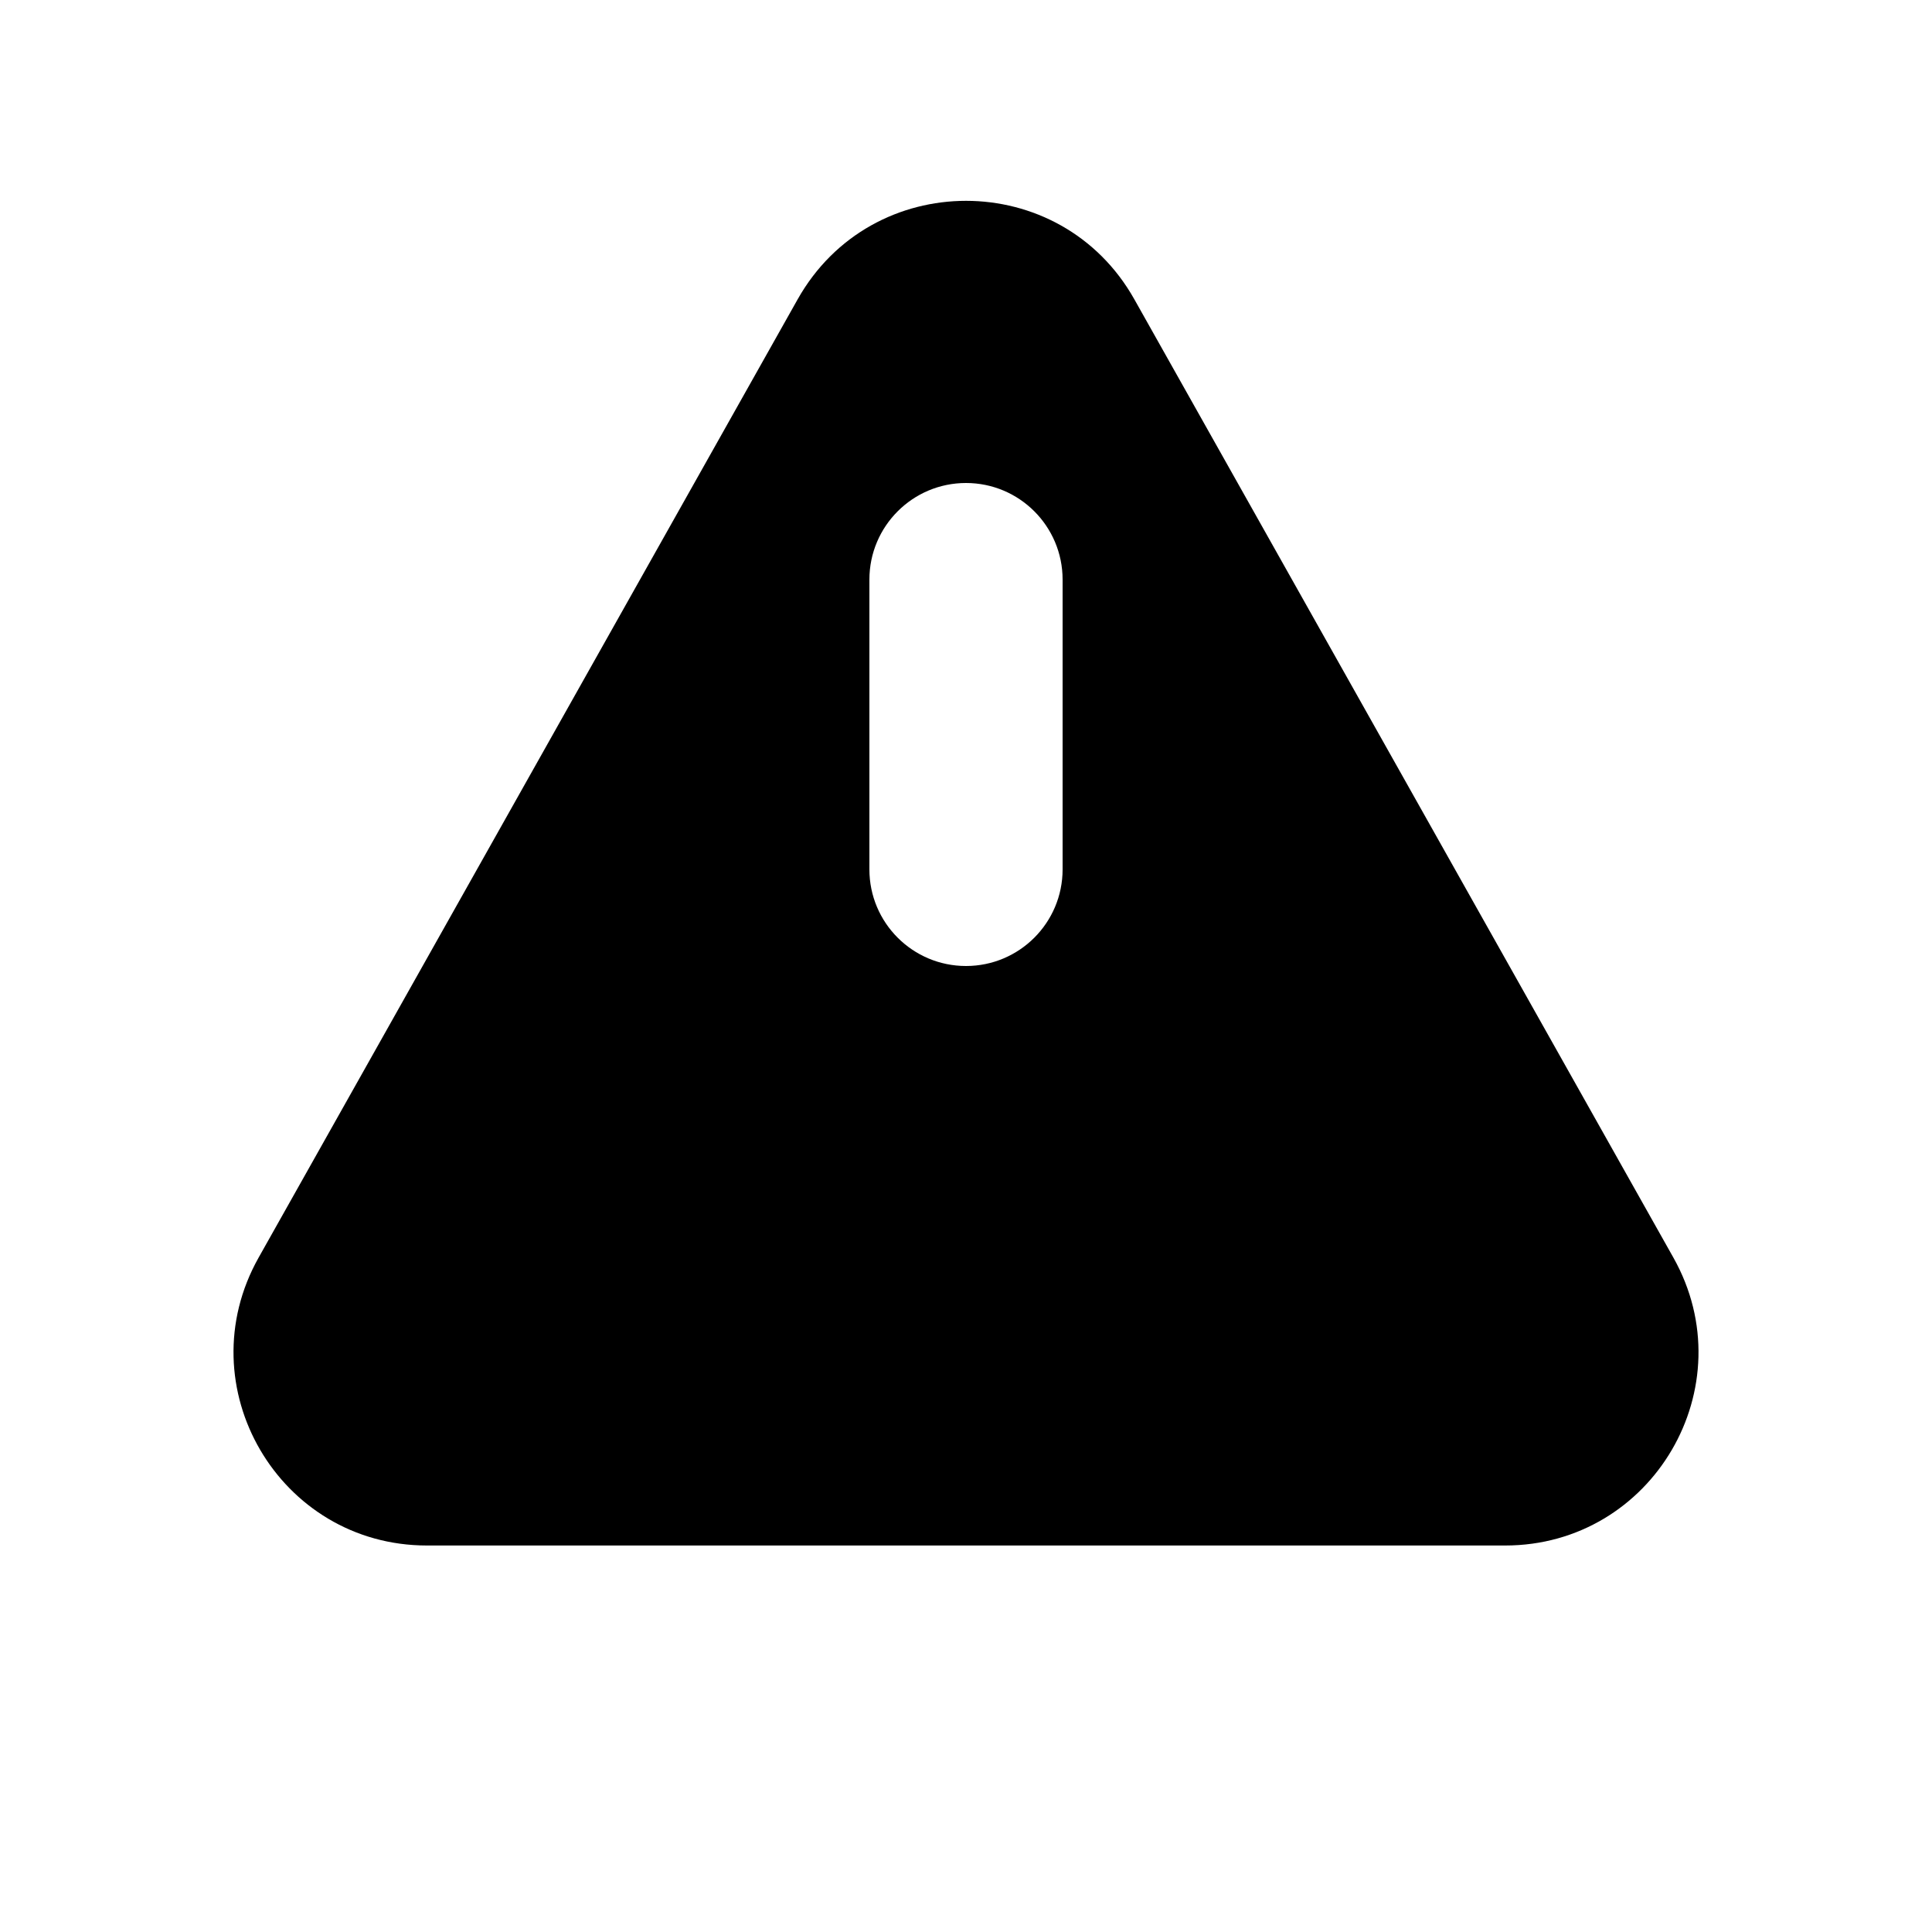
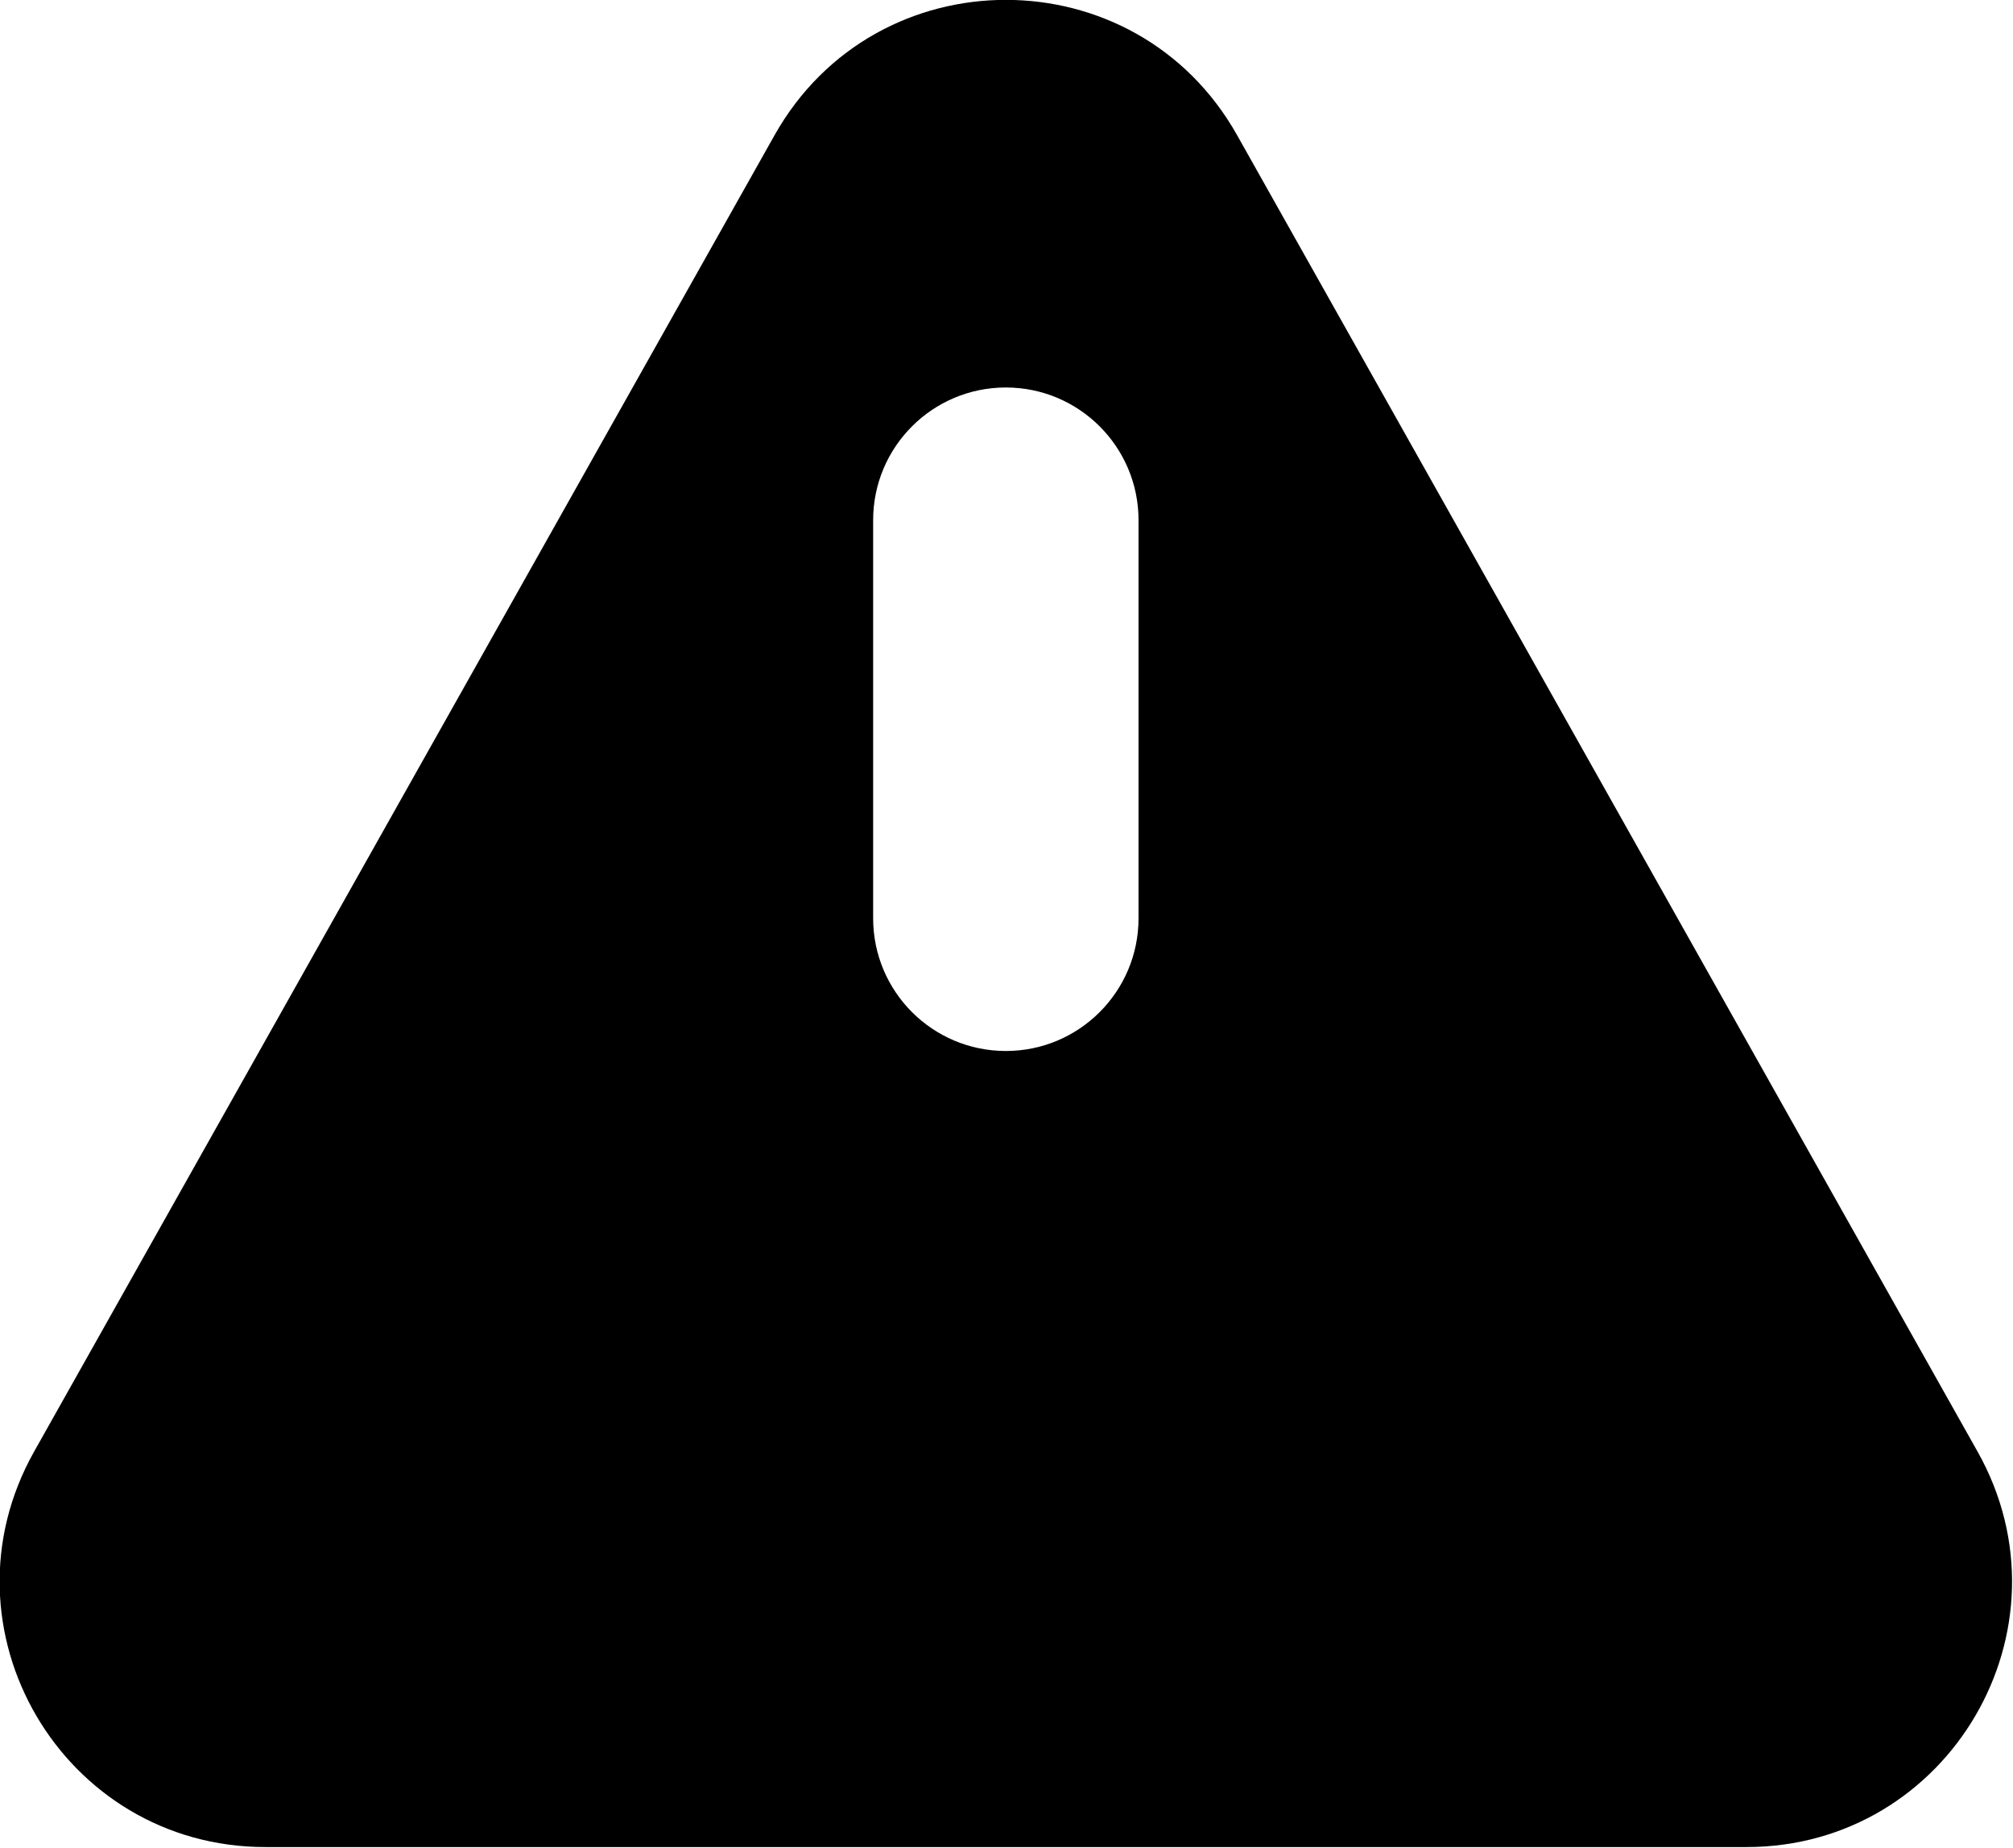
- <svg xmlns="http://www.w3.org/2000/svg" viewBox="0 0 20 20">
+ <svg xmlns="http://www.w3.org/2000/svg" viewBox="2.42 2.08 15.17 13.92">
  <path d="M8.257 3.099c.765-1.36 2.722-1.36 3.486 0l5.58 9.92c.75 1.334-.213 2.98-1.742 2.98H4.42c-1.53 0-2.493-1.646-1.743-2.98l5.58-9.92zM11 13a1 1 0 11-2 0 1 1 0 012 0zm-1-8a1 1 0 00-1 1v3a1 1 0 002 0V6a1 1 0 00-1-1z" />
</svg>
